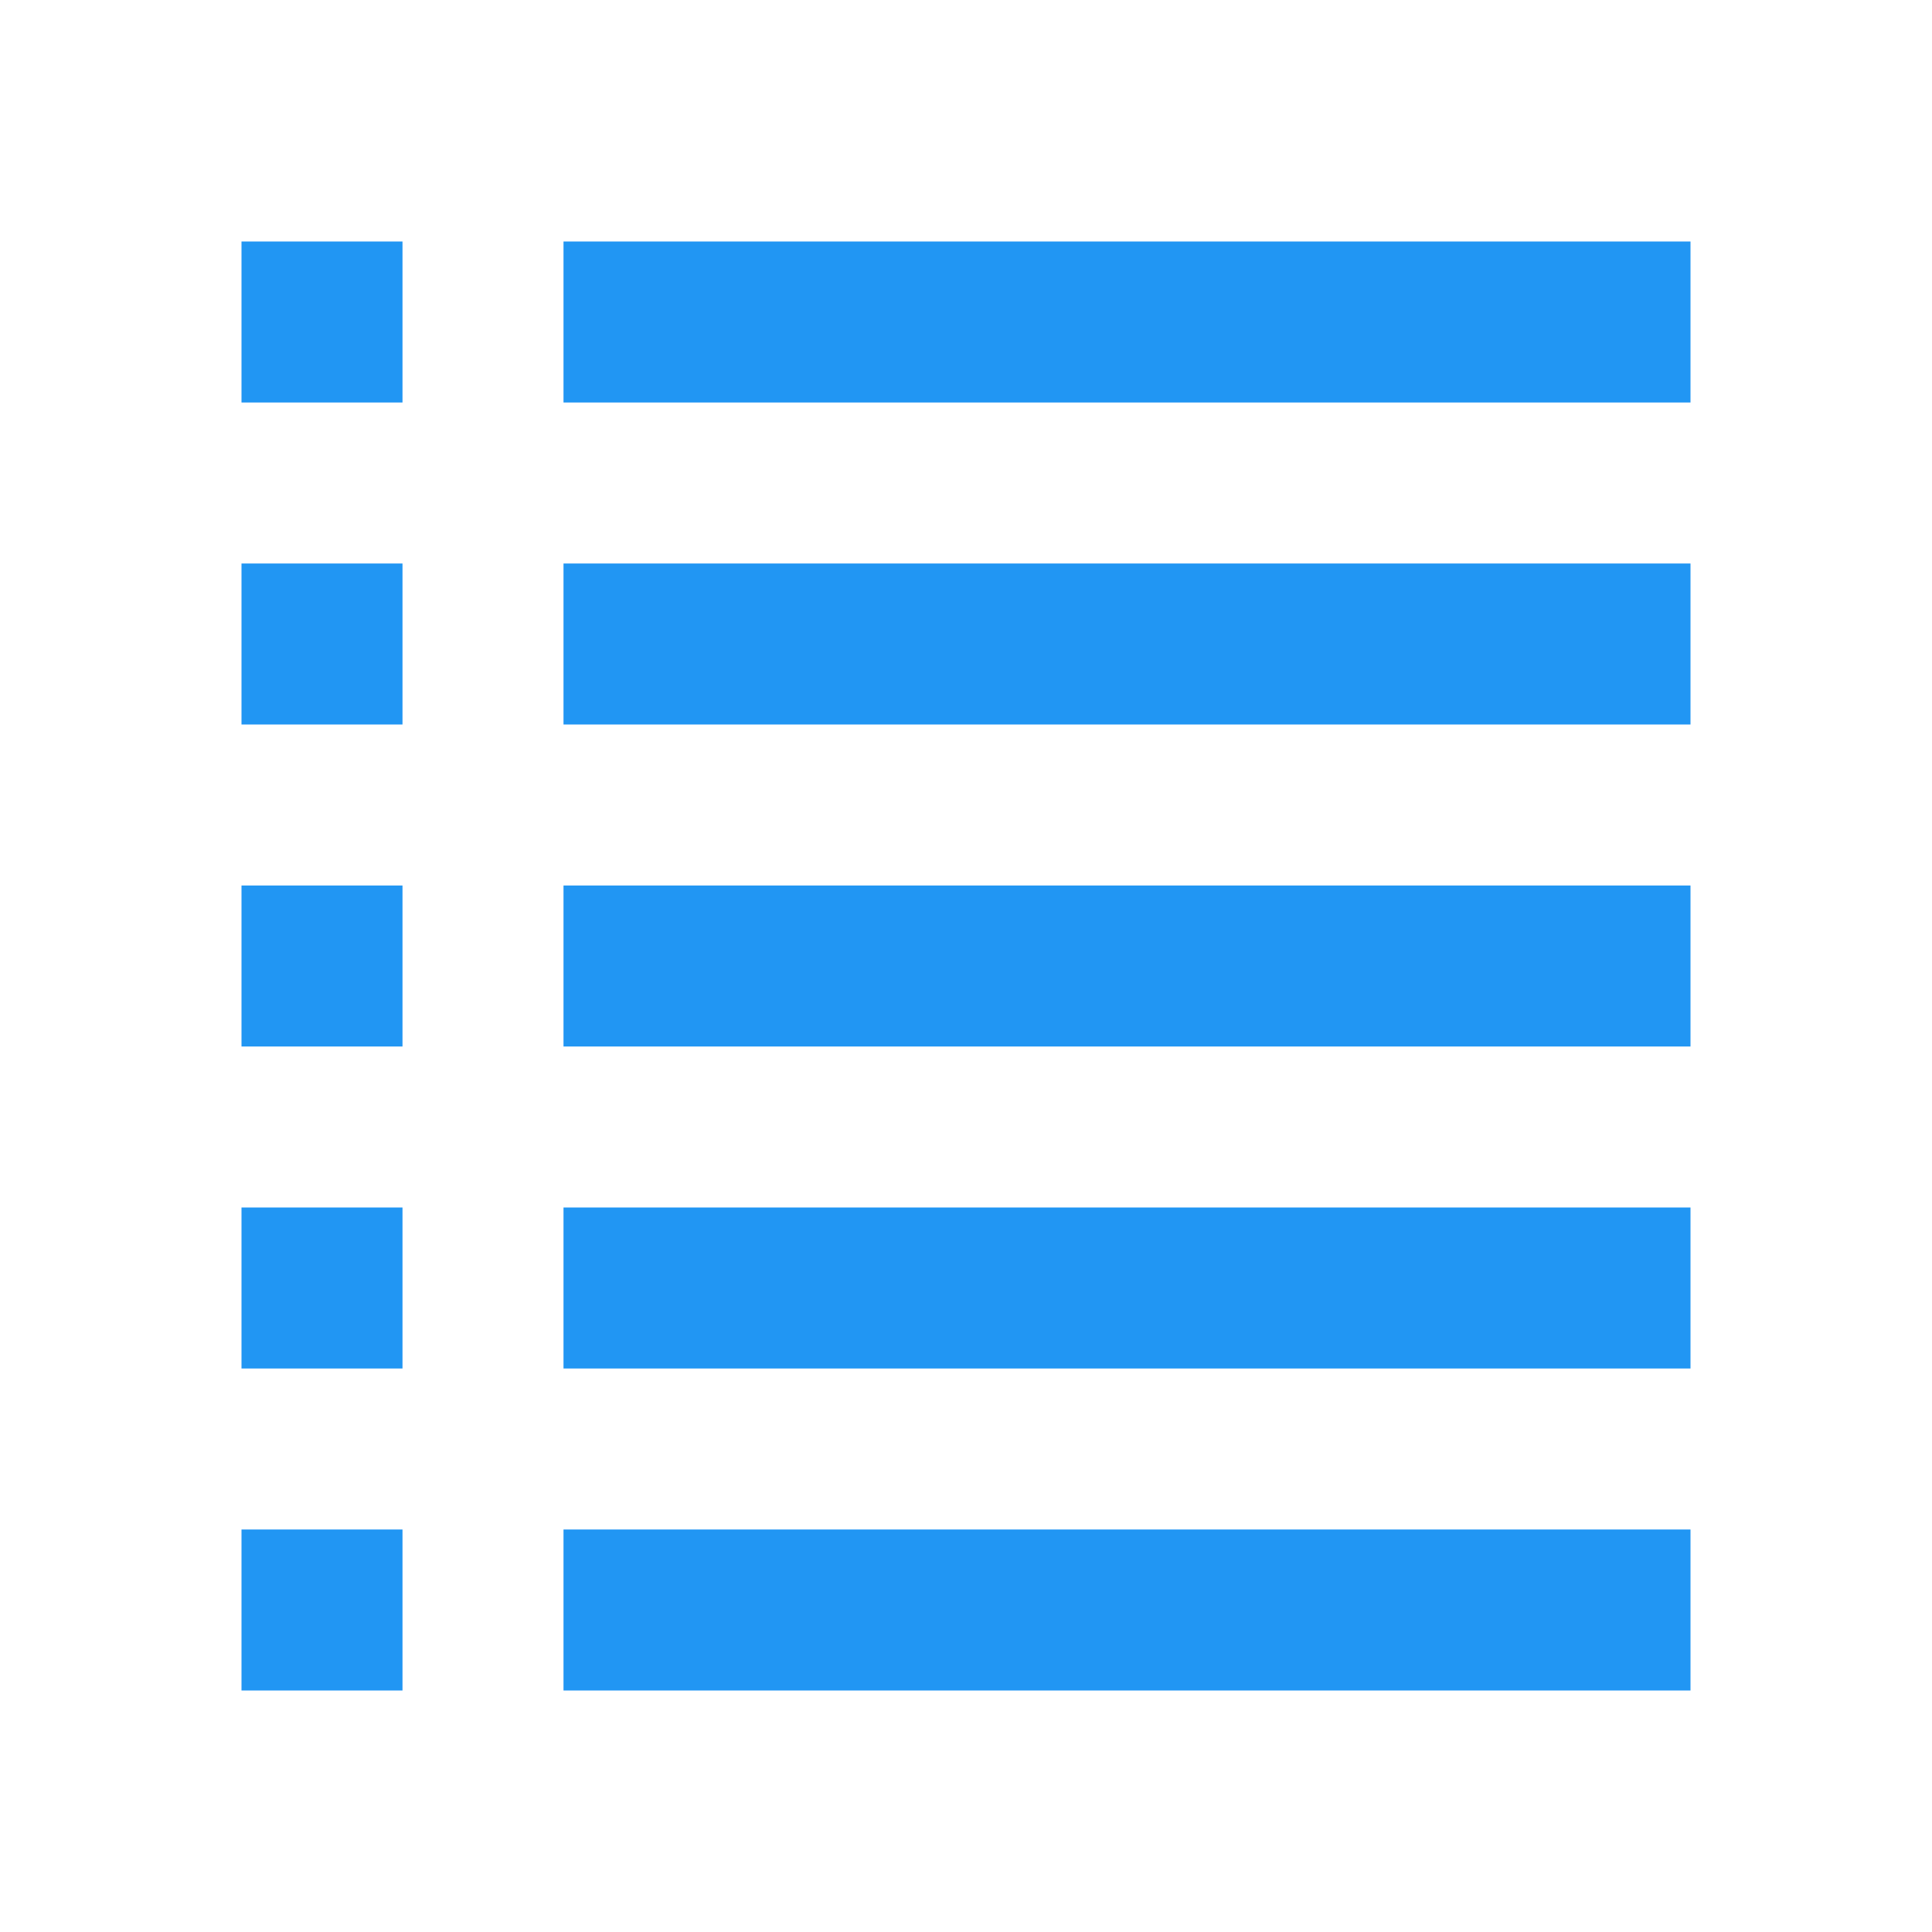
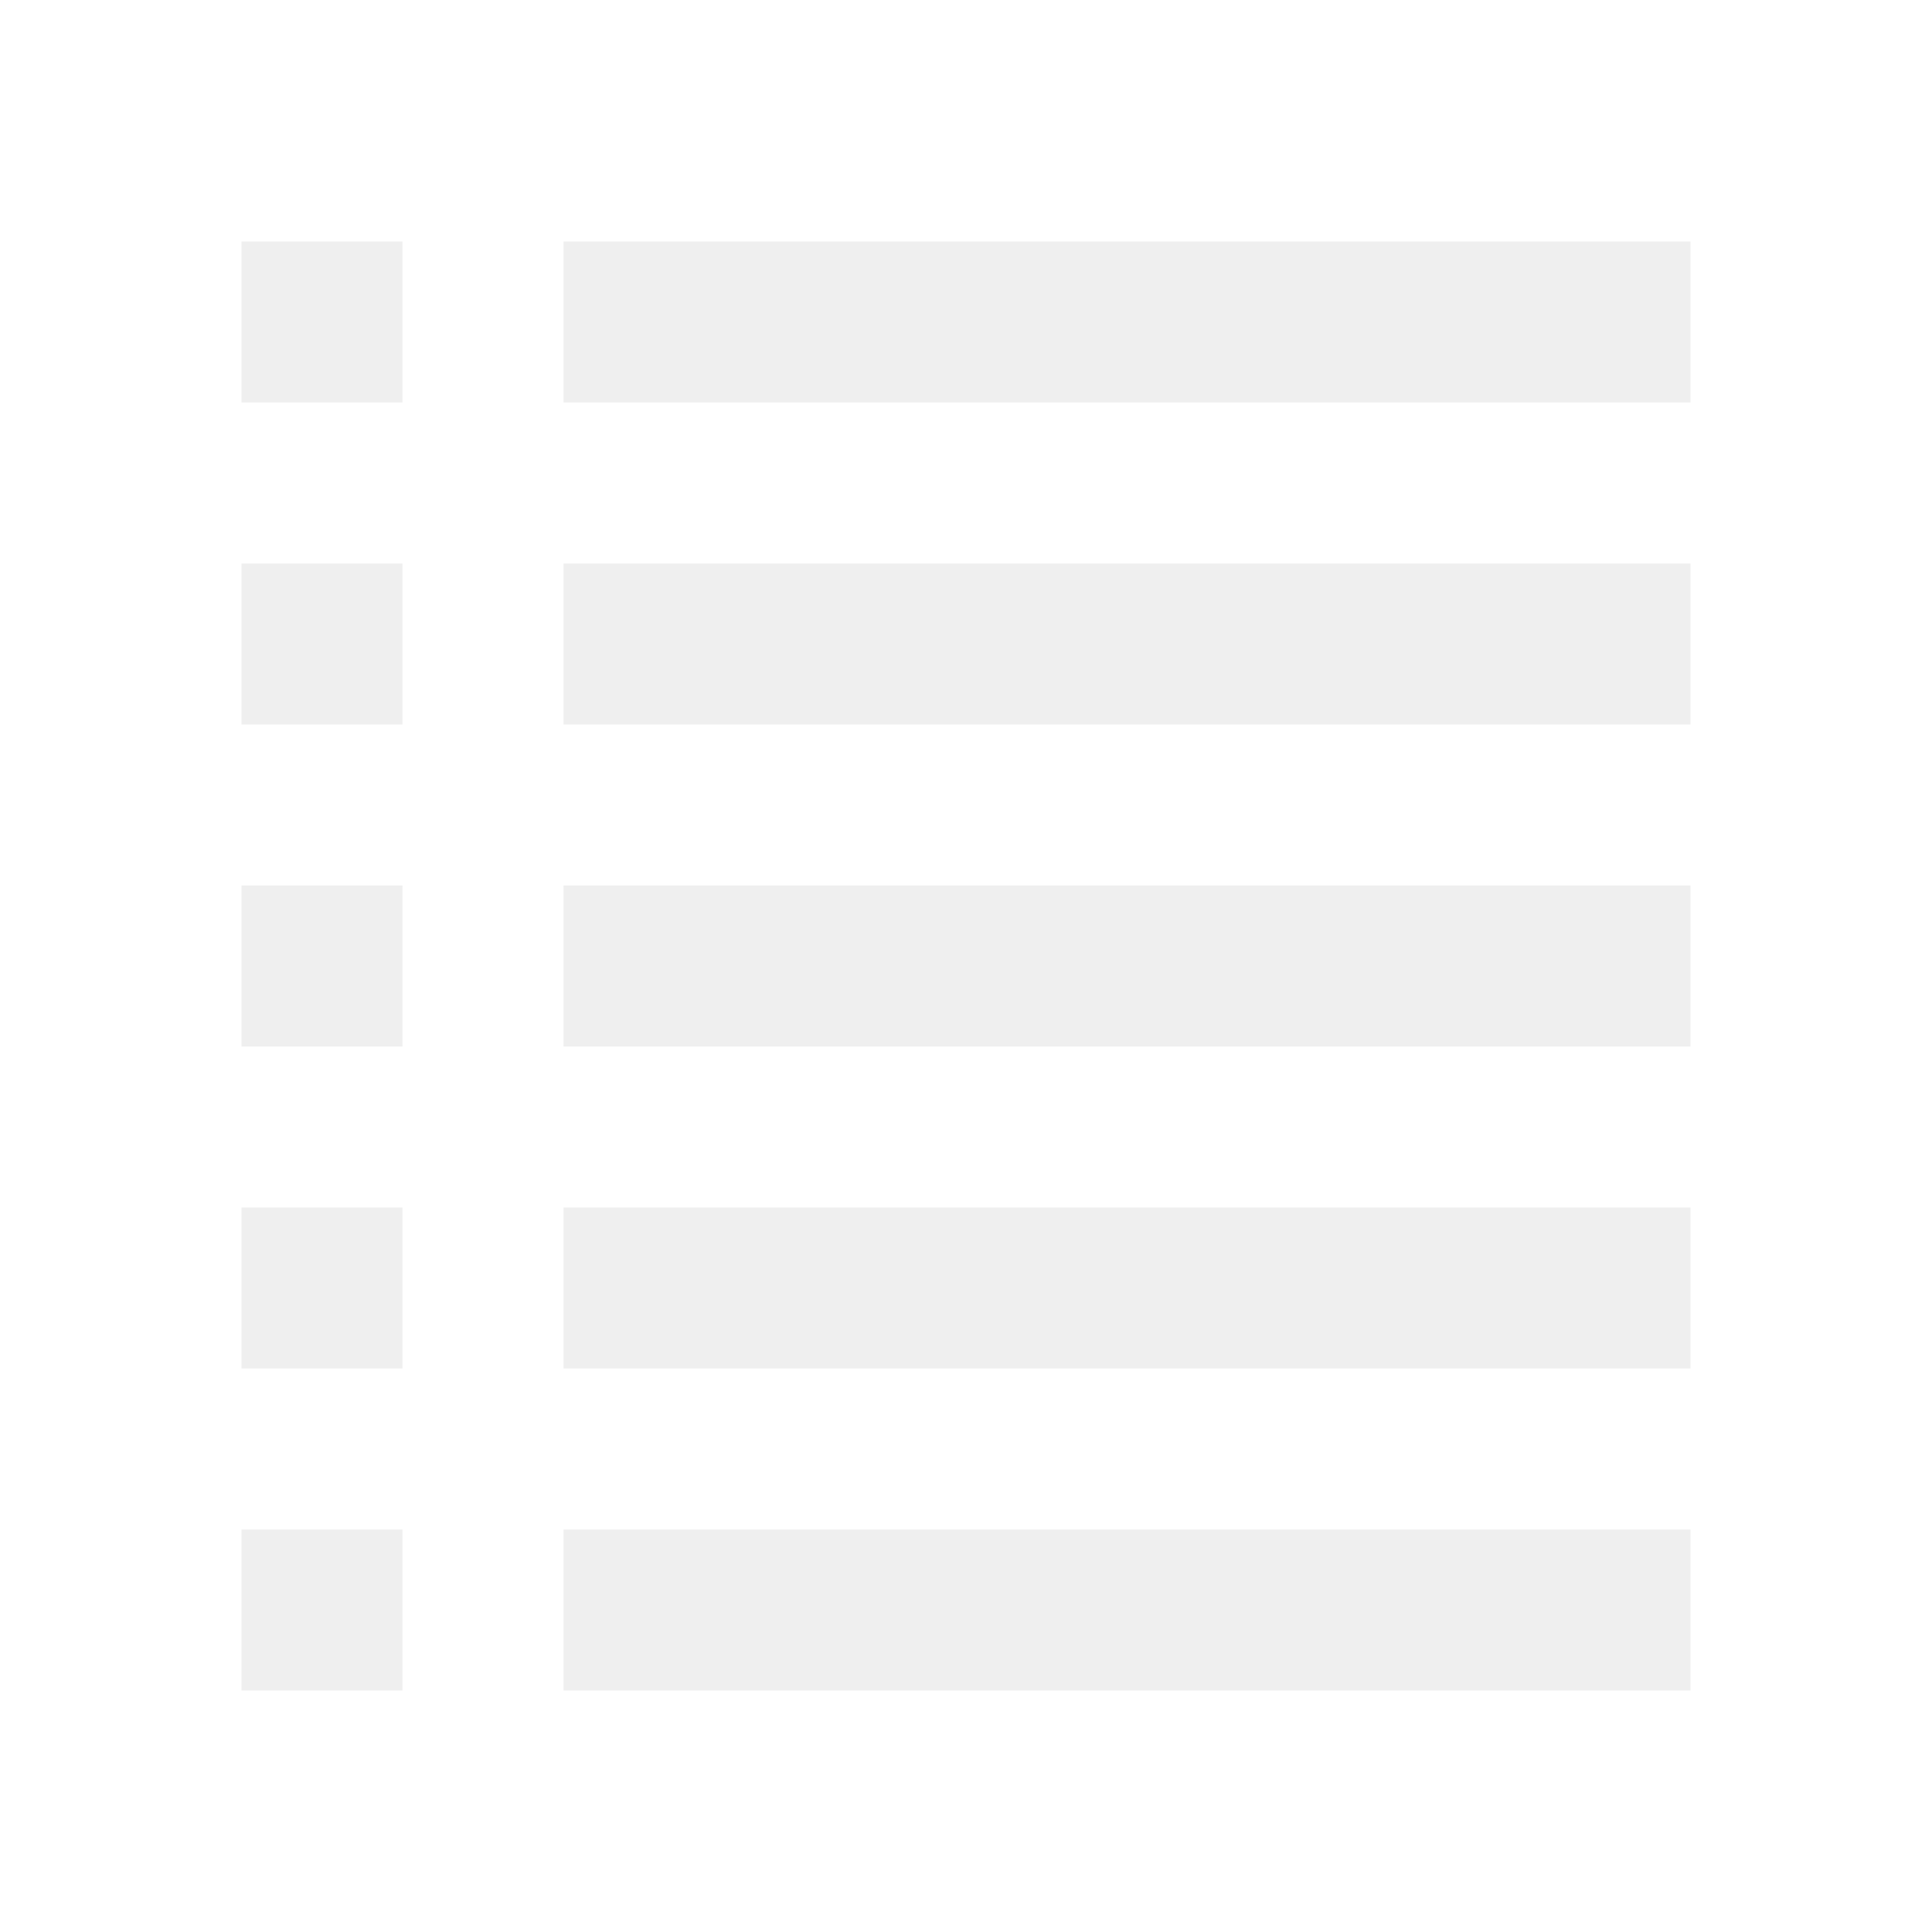
<svg xmlns="http://www.w3.org/2000/svg" width="800px" height="800px" viewBox="0 0 48 48" version="1" enable-background="new 0 0 48 48">
-   <g fill="#2196F3">
+   <g fill="#EFEFEF">
    <rect x="6" y="22" width="4" height="4" />
    <rect x="6" y="14" width="4" height="4" />
    <rect x="6" y="30" width="4" height="4" />
    <rect x="6" y="6" width="4" height="4" />
    <rect x="6" y="38" width="4" height="4" />
  </g>
-   <g fill="#2196F3">
+   <g fill="#EFEFEF">
    <rect x="14" y="22" width="28" height="4" />
    <rect x="14" y="14" width="28" height="4" />
    <rect x="14" y="30" width="28" height="4" />
    <rect x="14" y="6" width="28" height="4" />
    <rect x="14" y="38" width="28" height="4" />
  </g>
</svg>
